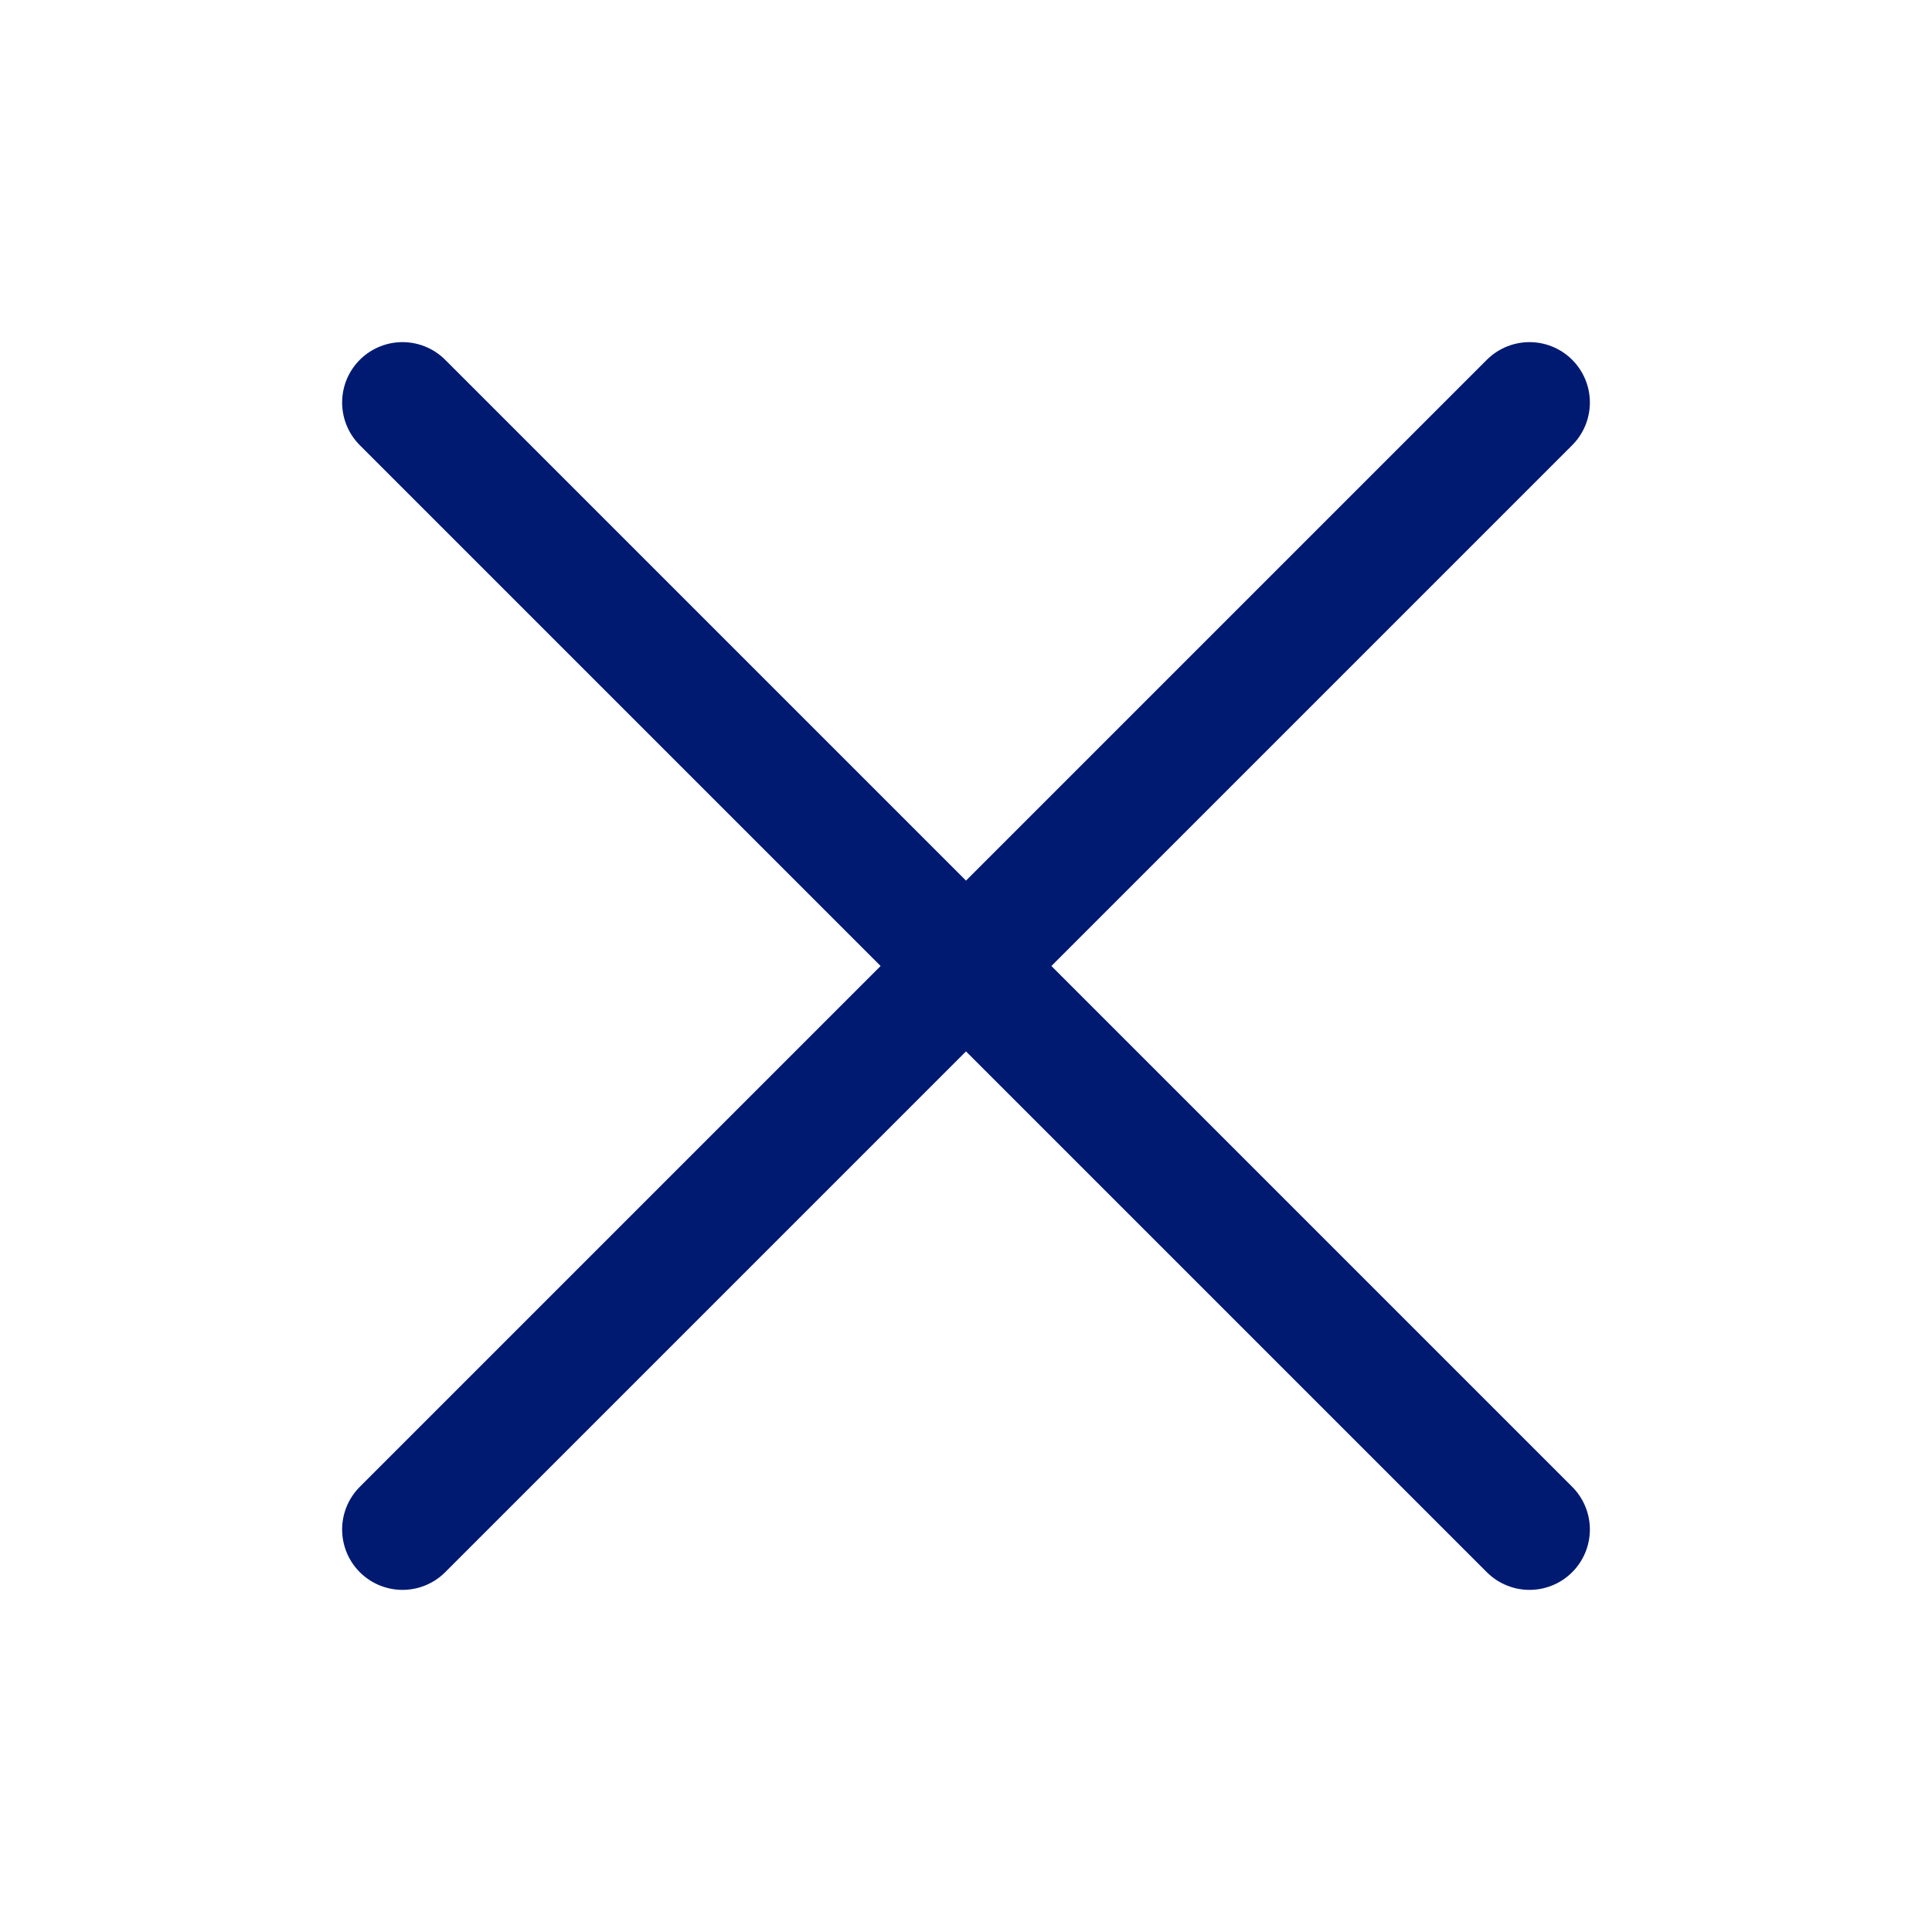
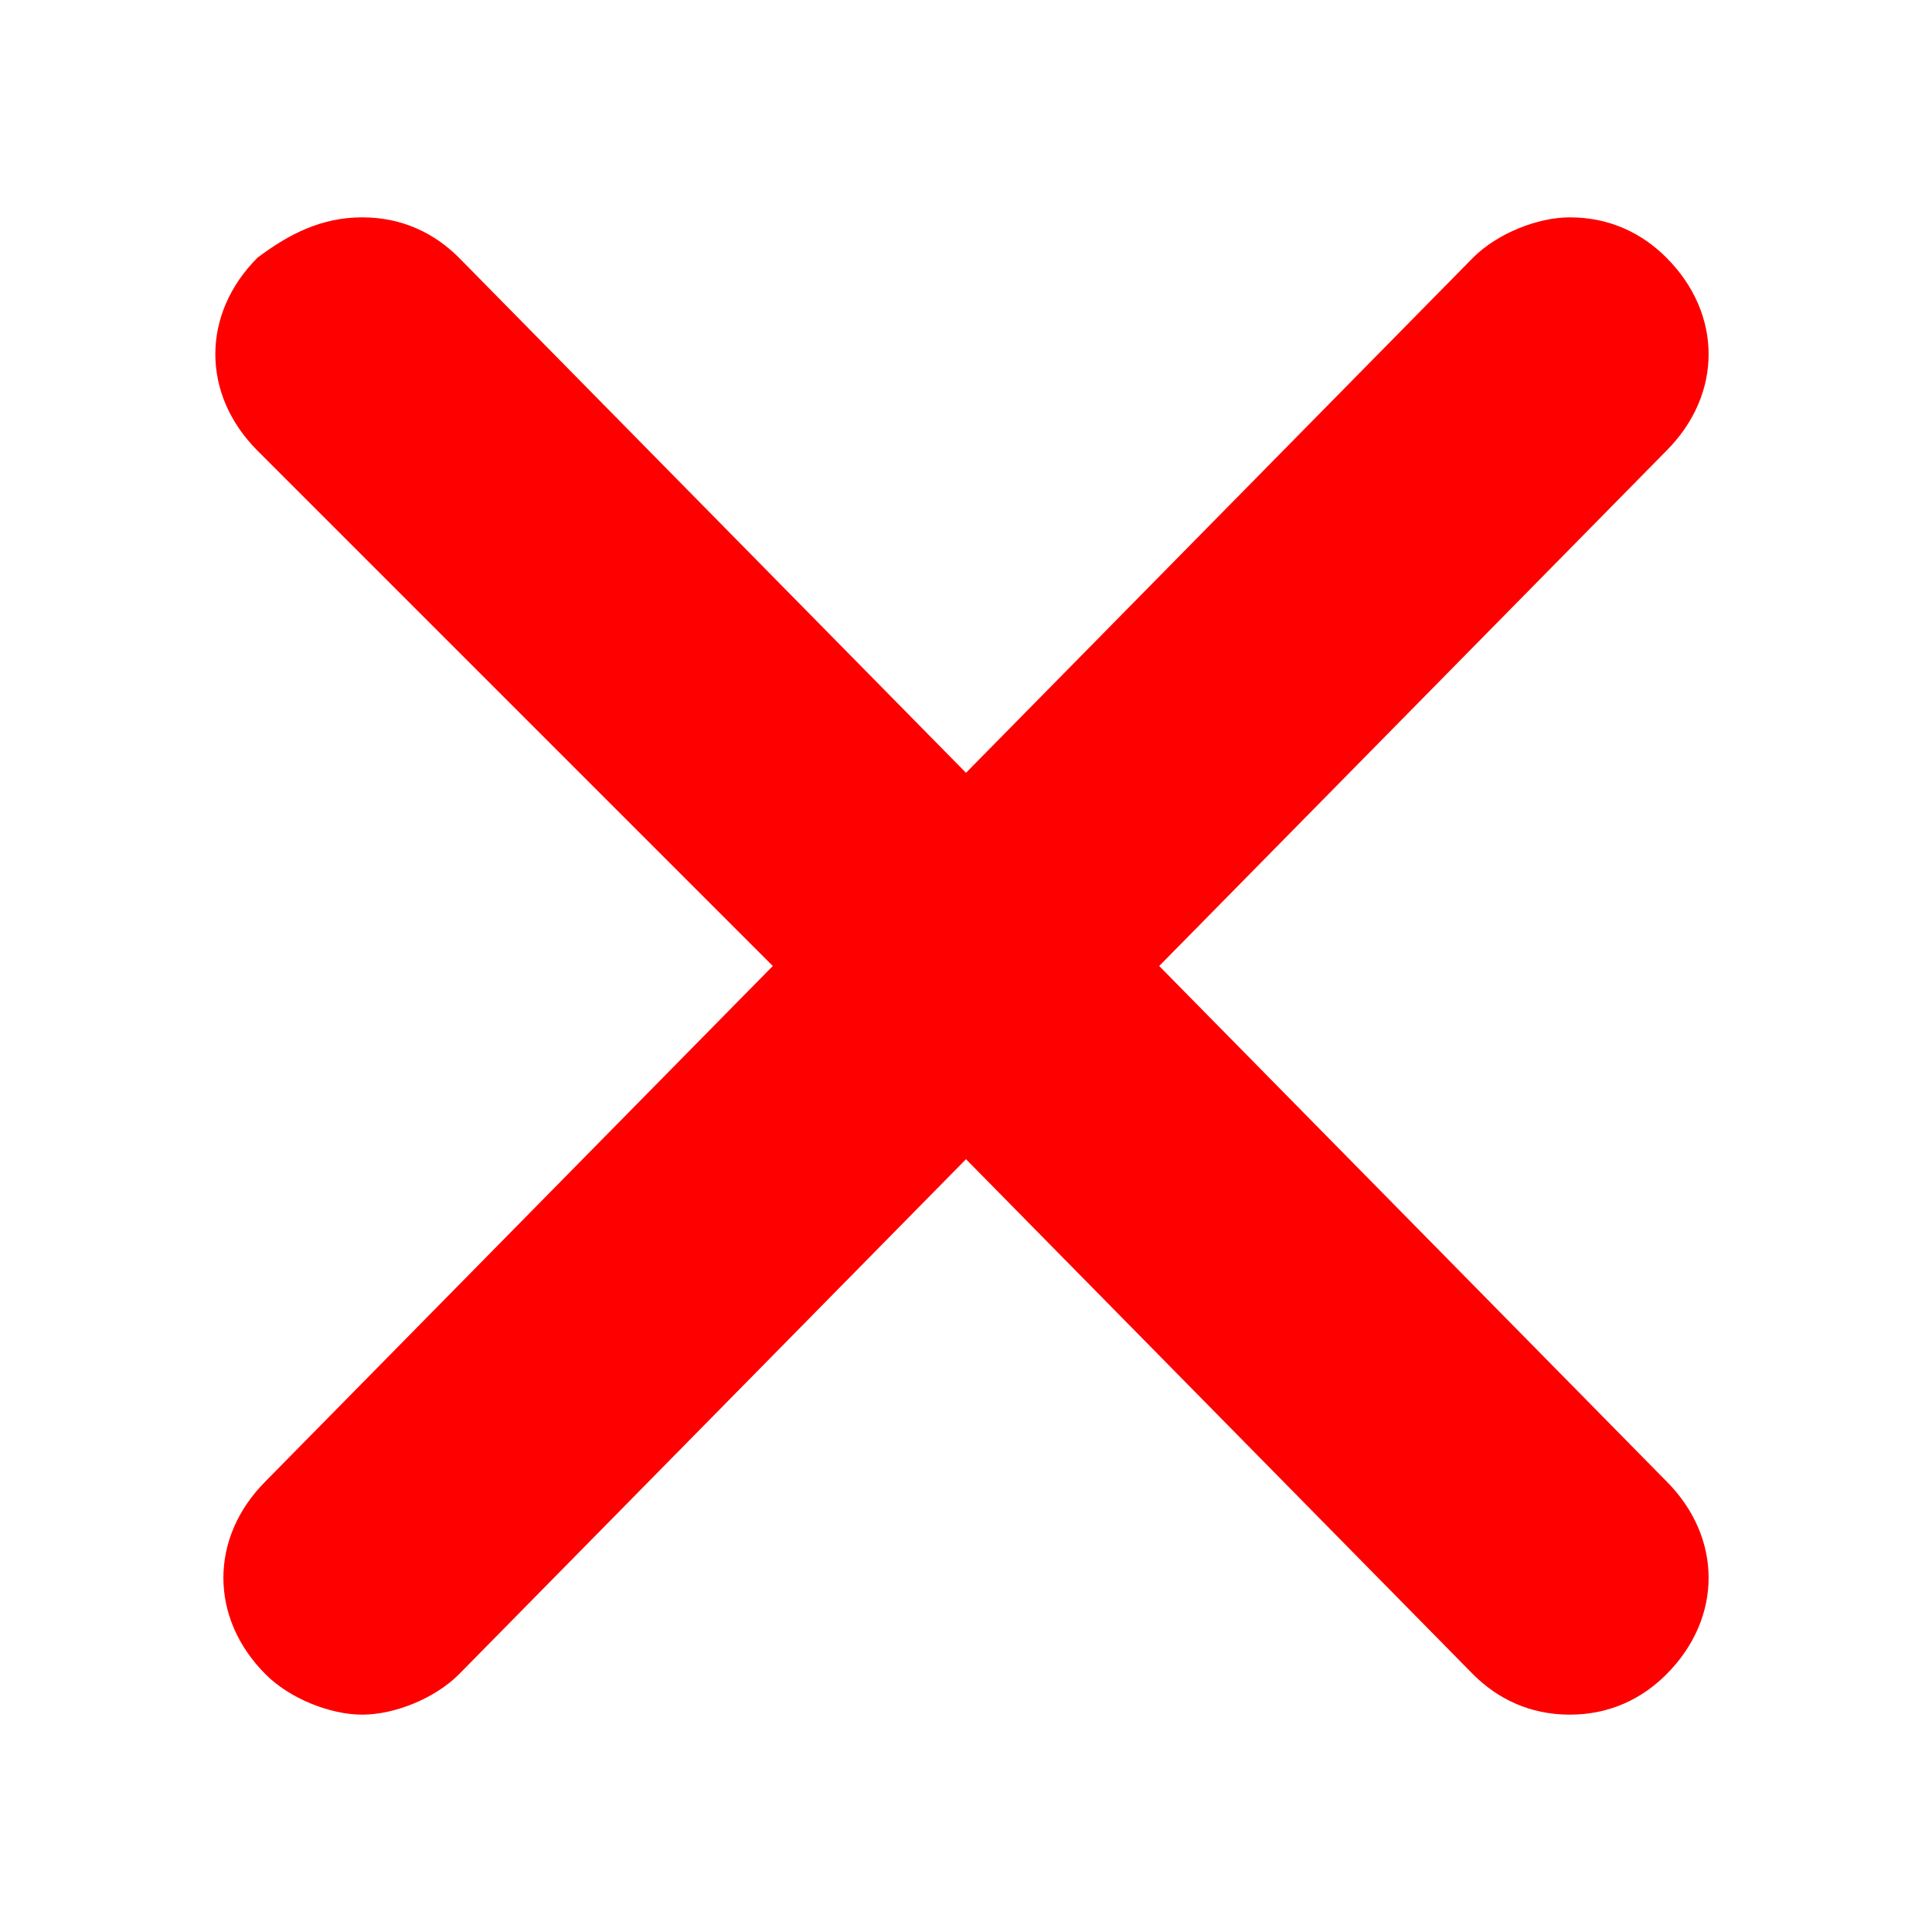
- <svg xmlns="http://www.w3.org/2000/svg" width="24px" height="24px" viewBox="0 0 24 24" fill="none">
-   <path d="M19 5L5 19M5 5L19 19" stroke="#001A72" stroke-width="1.5" stroke-linecap="round" stroke-linejoin="round" />
+ <svg xmlns="http://www.w3.org/2000/svg" version="1.1" id="Layer_1" x="0px" y="0px" viewBox="0 0 24 24" style="enable-background:new 0 0 24 24;" xml:space="preserve">
+   <style type="text/css">
+ 	.st0{fill:#FF0000;}
+ </style>
+   <g>
+     <path class="st0" d="M19.5,21.3c-0.5,0-0.9-0.2-1.2-0.5L12,14.4l-6.3,6.4c-0.3,0.3-0.8,0.5-1.2,0.5s-0.9-0.2-1.2-0.5   c-0.7-0.7-0.7-1.7,0-2.4L9.6,12L3.2,5.6c-0.7-0.7-0.7-1.7,0-2.4C3.6,2.9,4,2.7,4.5,2.7s0.9,0.2,1.2,0.5L12,9.6l6.3-6.4   c0.3-0.3,0.8-0.5,1.2-0.5c0.5,0,0.9,0.2,1.2,0.5c0.7,0.7,0.7,1.7,0,2.4L14.4,12l6.3,6.4c0.7,0.7,0.7,1.7,0,2.4   C20.4,21.1,20,21.3,19.5,21.3z" />
+   </g>
</svg>
